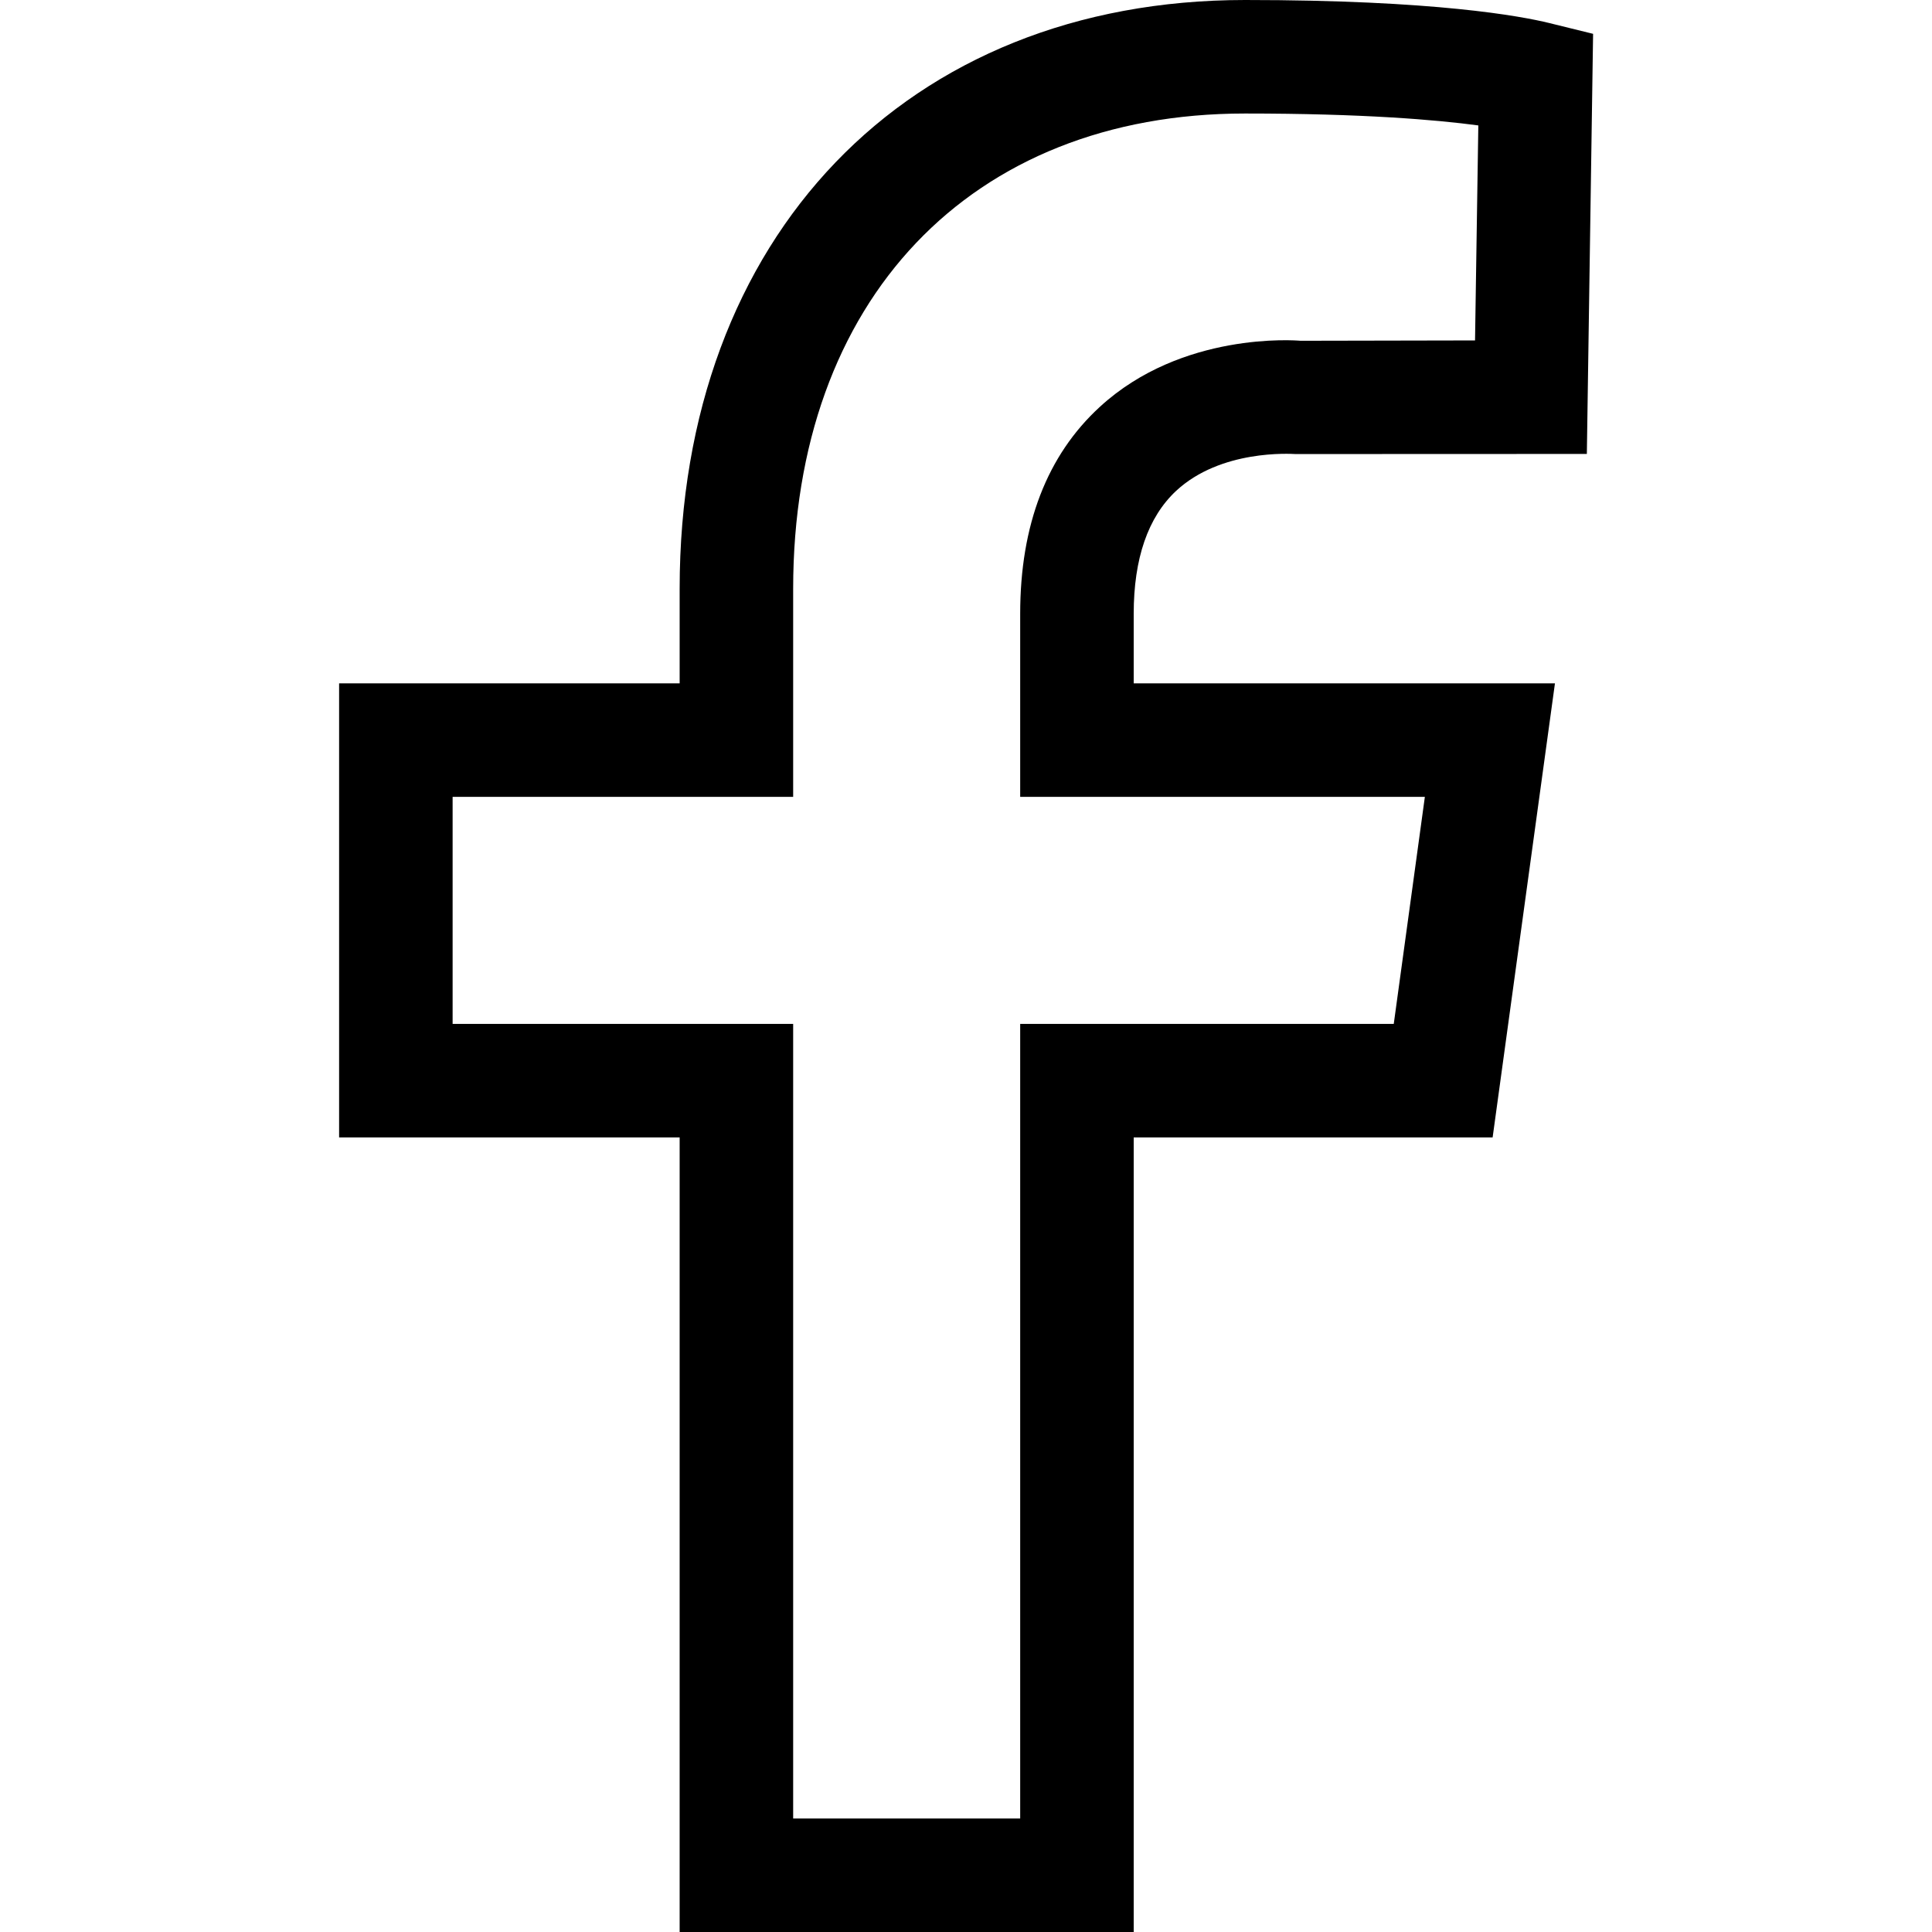
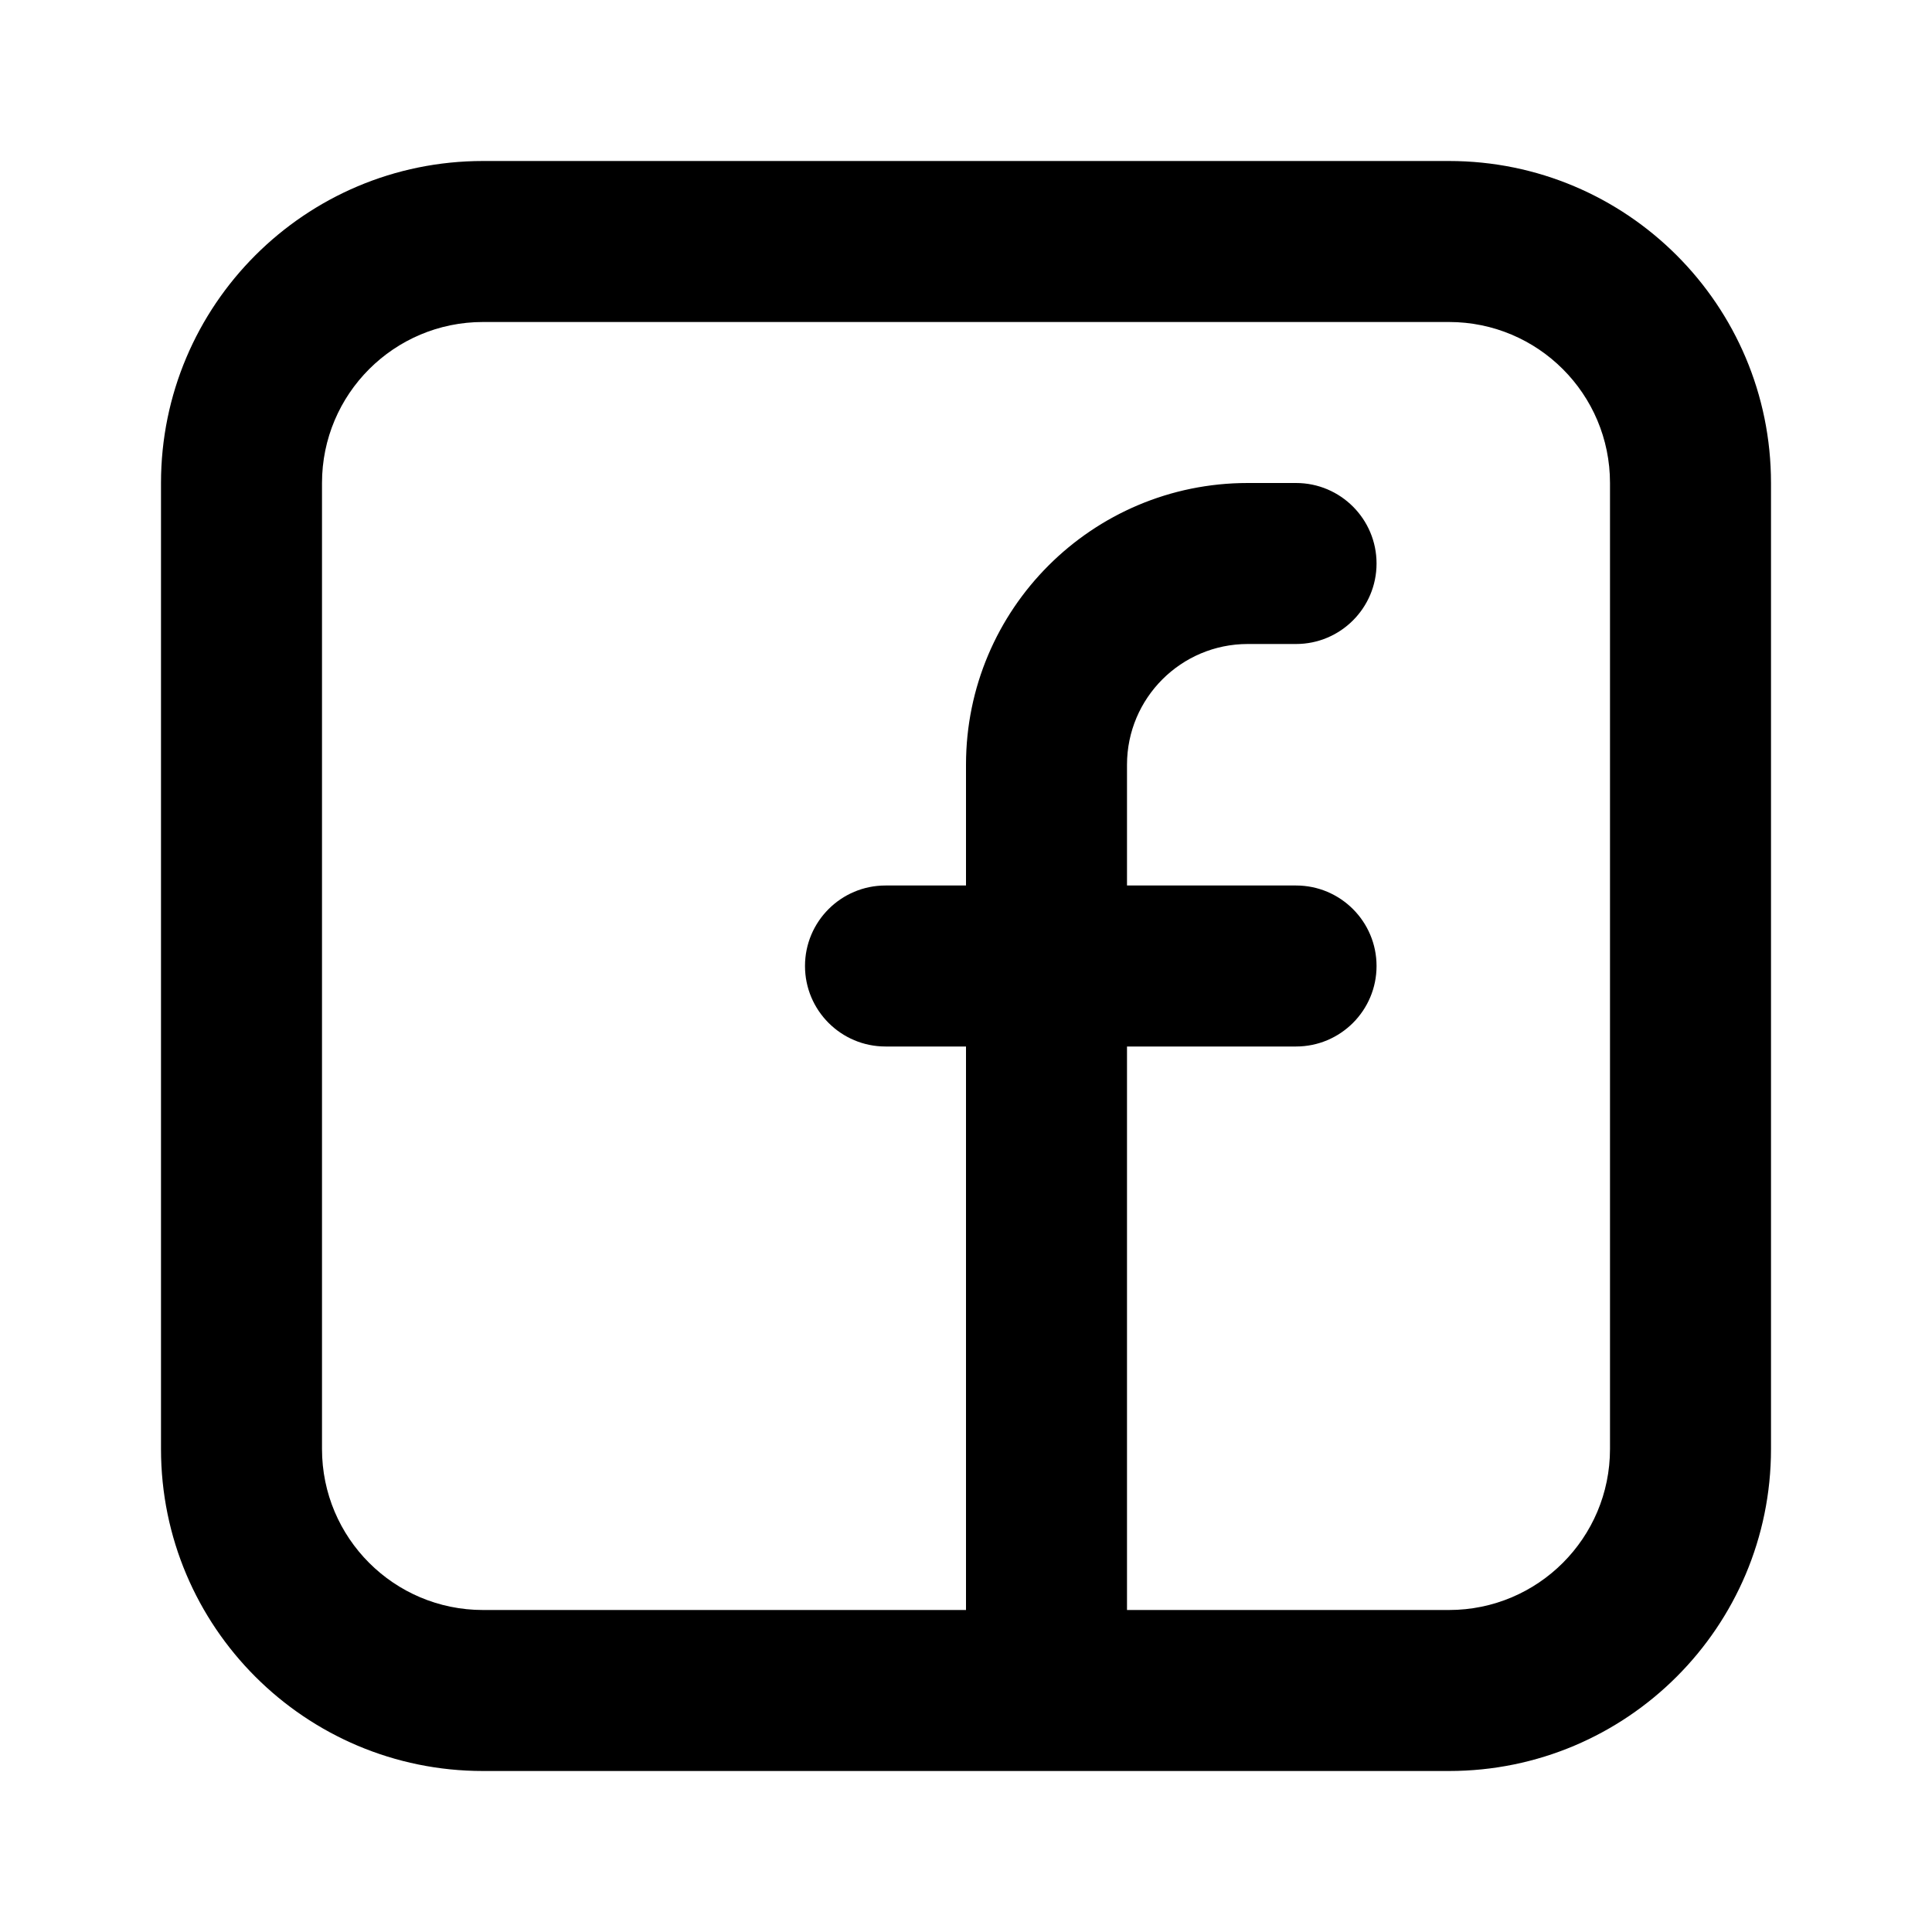
- <svg xmlns="http://www.w3.org/2000/svg" fill="#000000" width="25px" height="25px" viewBox="0 0 1920 1920">
-   <path d="m1416.013 791.915-30.91 225.617h-371.252v789.66H788.234v-789.66H449.808V791.915h338.426V585.137c0-286.871 176.207-472.329 449.09-472.329 116.87 0 189.744 6.205 231.822 11.845l-3.272 213.66-173.5.338c-4.737-.451-117.771-9.25-199.332 65.655-52.568 48.169-79.191 117.433-79.191 205.65v181.96h402.162Zm-247.276-304.018c44.446-41.401 113.71-36.889 118.787-36.663l289.467-.113 6.204-417.504-43.544-10.717C1511.675 16.02 1426.053 0 1237.324 0 901.268 0 675.425 235.206 675.425 585.137v93.97H337v451.234h338.425V1920h451.234v-789.66h356.7l61.932-451.233H1126.66v-69.152c0-54.937 14.214-96 42.078-122.058Z" fill-rule="evenodd" />
+ <svg xmlns="http://www.w3.org/2000/svg" width="30px" height="30px" viewBox="0 0 24 24" fill="none">
+   <path fill-rule="evenodd" clip-rule="evenodd" d="M2 6C2 3.791 3.791 2 6 2H18C20.209 2 22 3.791 22 6V18C22 20.209 20.209 22 18 22H6C3.791 22 2 20.209 2 18V6ZM6 4C4.895 4 4 4.895 4 6V18C4 19.105 4.895 20 6 20H12V13H11C10.448 13 10 12.552 10 12C10 11.448 10.448 11 11 11H12V9.5C12 7.567 13.567 6 15.5 6H16.1C16.652 6 17.1 6.448 17.1 7C17.1 7.552 16.652 8 16.1 8H15.5C14.672 8 14 8.672 14 9.5V11H16.1C16.652 11 17.1 11.448 17.1 12C17.1 12.552 16.652 13 16.1 13H14V20H18C19.105 20 20 19.105 20 18V6C20 4.895 19.105 4 18 4H6Z" fill="#000000" />
</svg>
